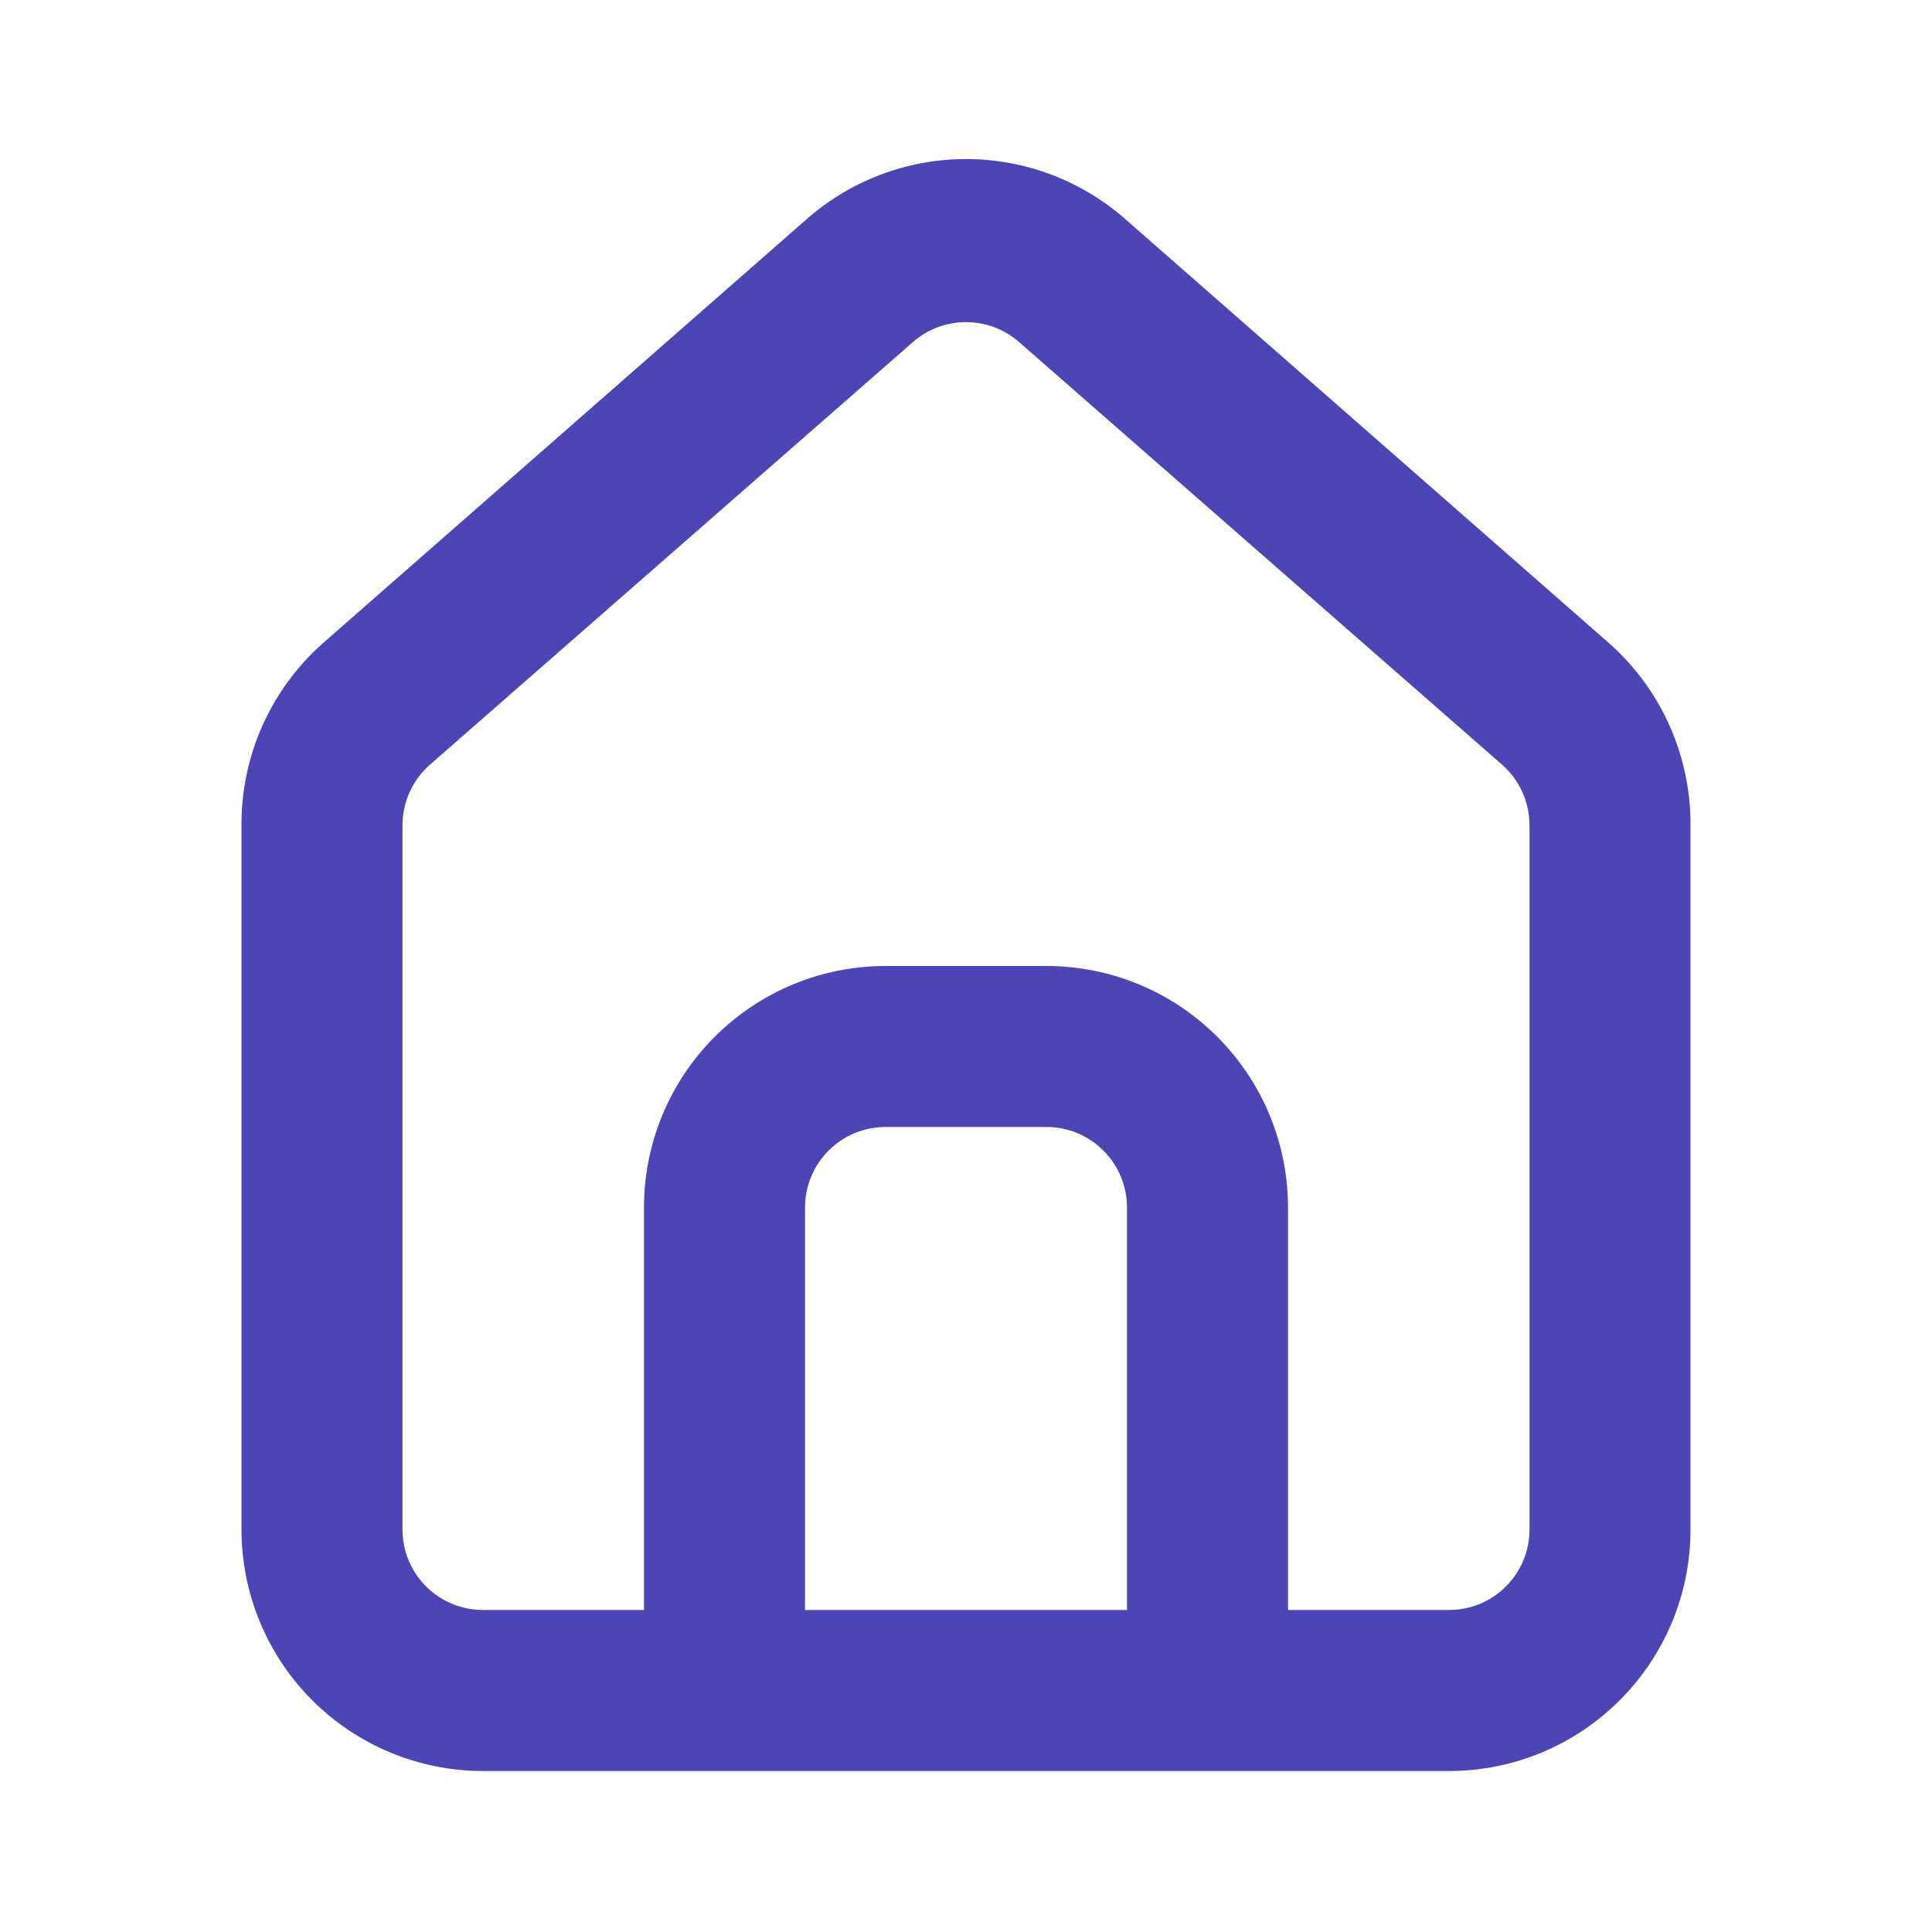
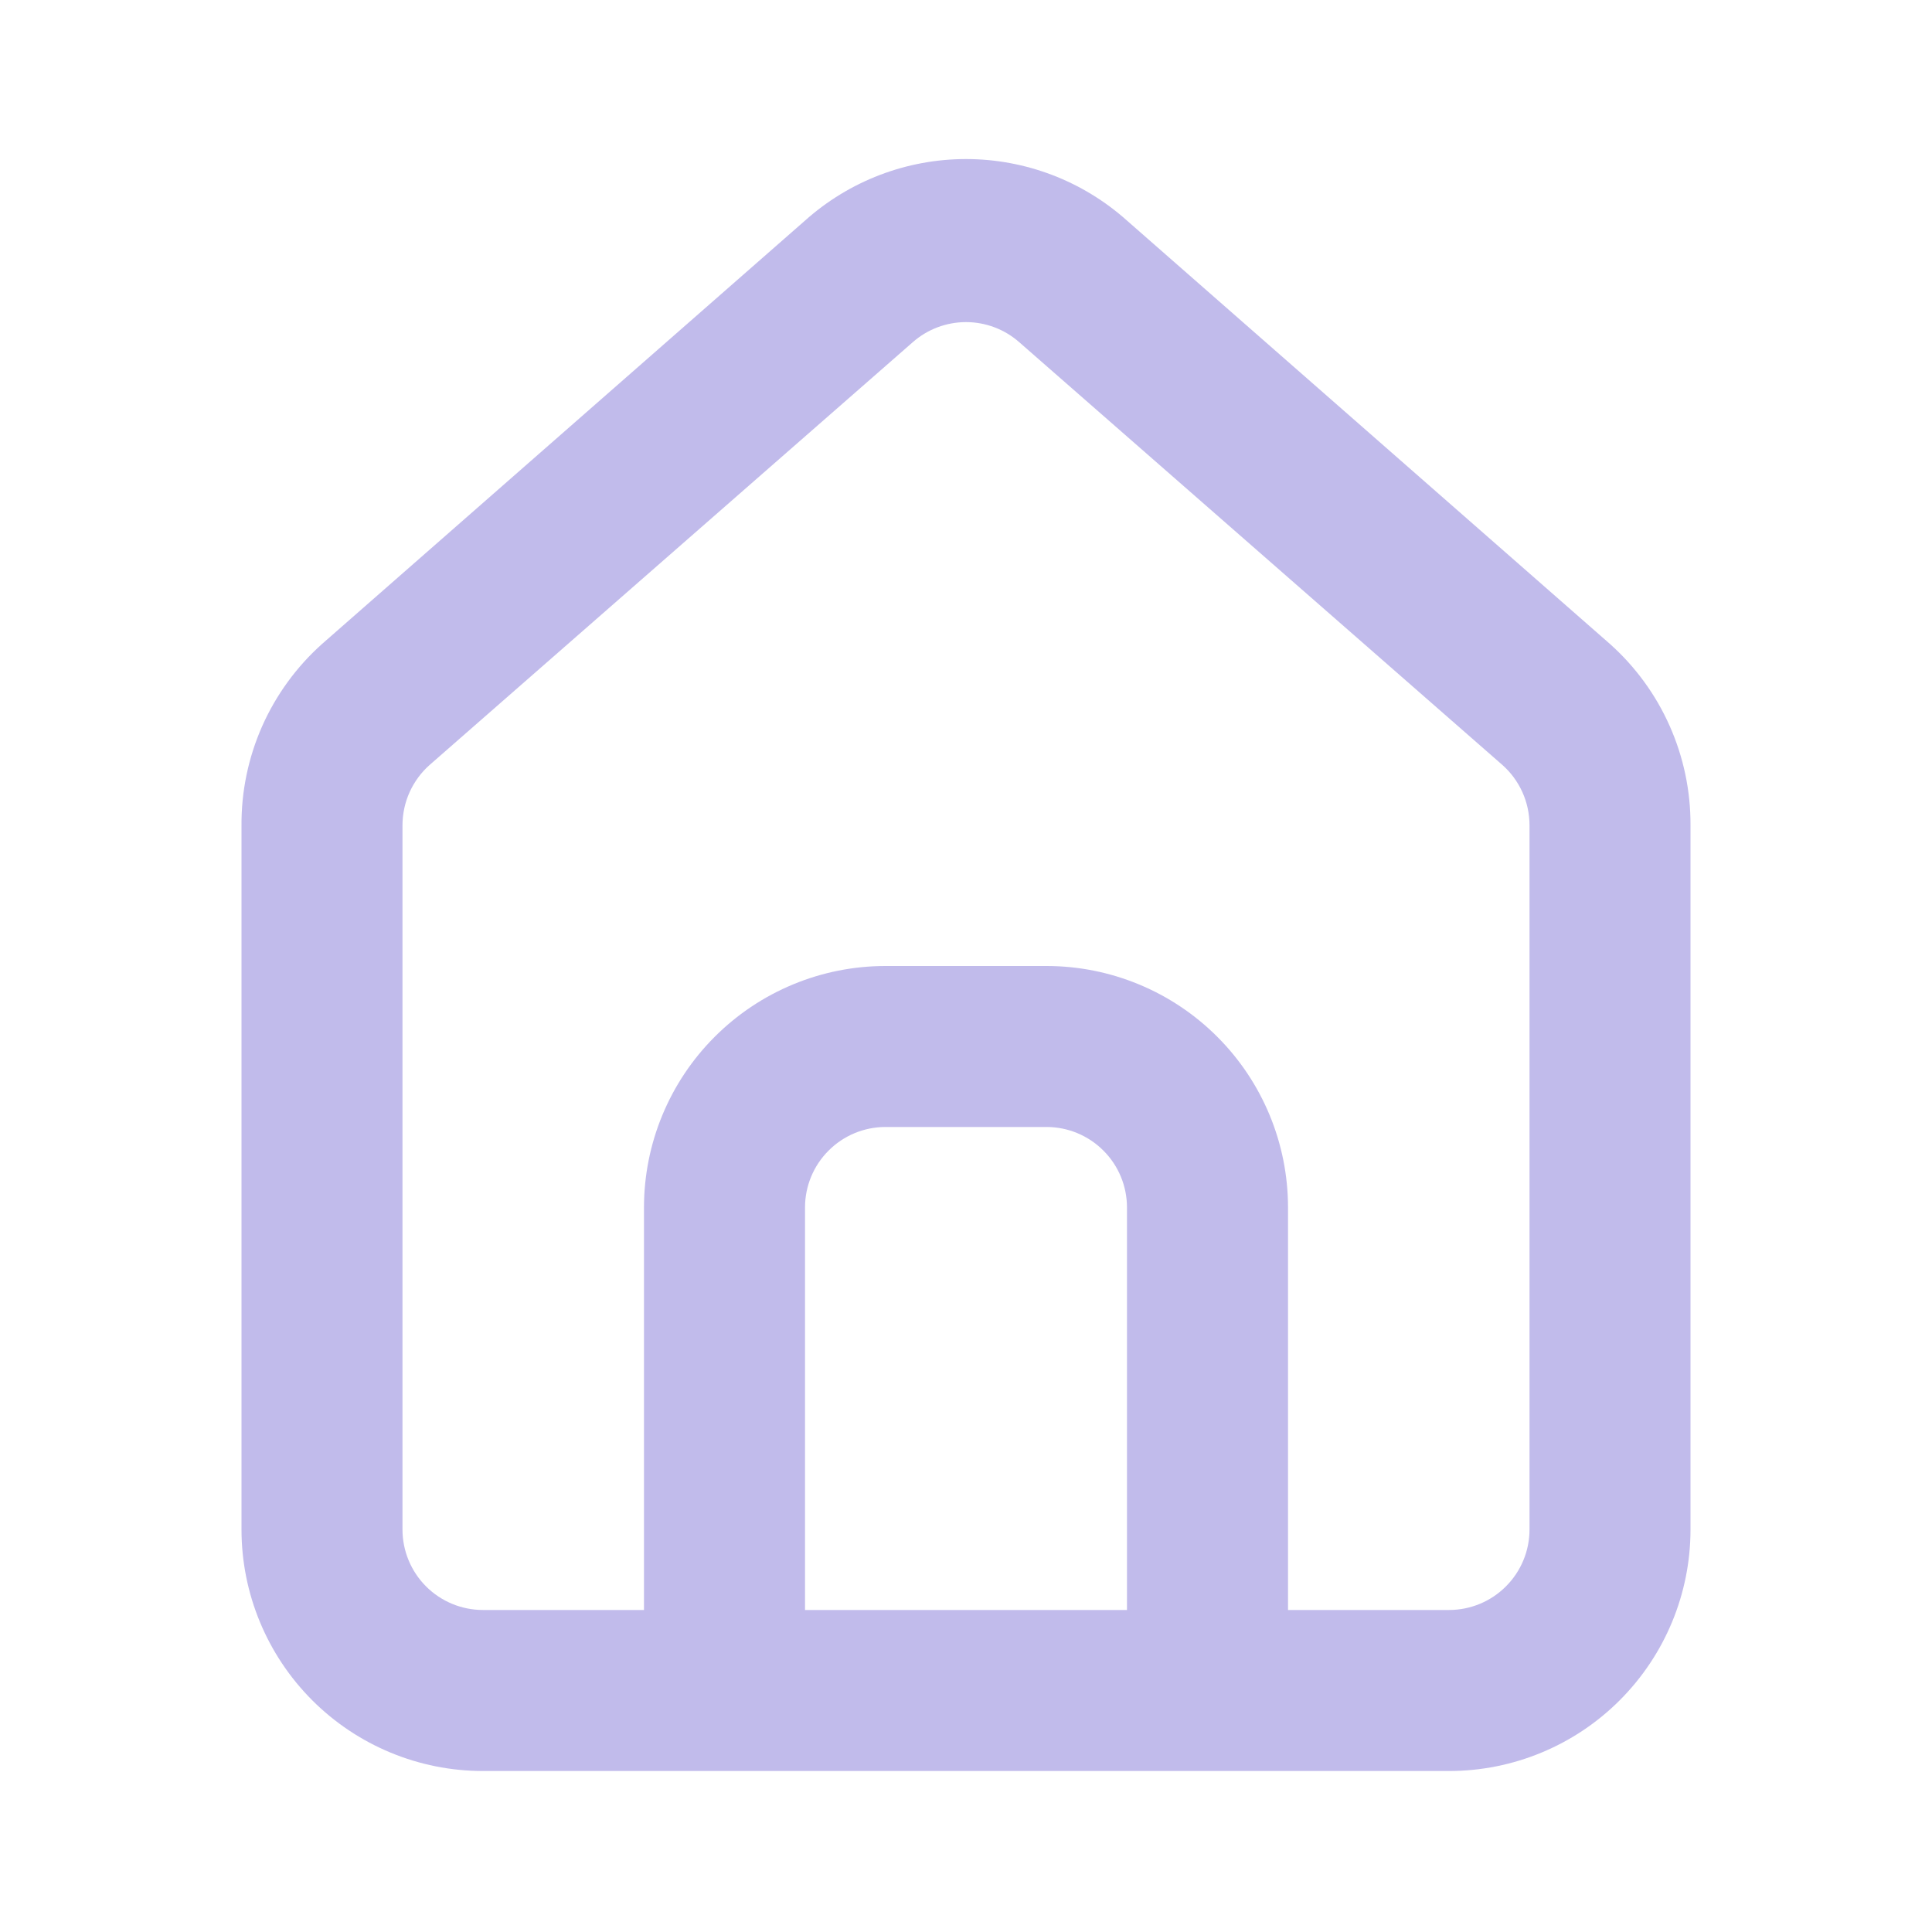
<svg xmlns="http://www.w3.org/2000/svg" width="40" height="40" viewBox="0 0 40 40" fill="none">
  <g id="Home">
-     <path id="Vector" d="M33.333 13.333L23.333 4.567C22.417 3.747 21.23 3.293 20 3.293C18.77 3.293 17.583 3.747 16.667 4.567L6.667 13.333C6.137 13.807 5.715 14.388 5.427 15.037C5.14 15.687 4.994 16.39 5 17.1V31.667C5 32.993 5.527 34.264 6.464 35.202C7.402 36.14 8.674 36.667 10 36.667H30C31.326 36.667 32.598 36.14 33.535 35.202C34.473 34.264 35 32.993 35 31.667V17.083C35.003 16.376 34.856 15.676 34.569 15.03C34.282 14.383 33.861 13.805 33.333 13.333ZM23.333 33.333H16.667V25C16.667 24.558 16.842 24.134 17.155 23.822C17.467 23.509 17.891 23.333 18.333 23.333H21.667C22.109 23.333 22.533 23.509 22.845 23.822C23.158 24.134 23.333 24.558 23.333 25V33.333ZM31.667 31.667C31.667 32.109 31.491 32.533 31.178 32.845C30.866 33.158 30.442 33.333 30 33.333H26.667V25C26.667 23.674 26.14 22.402 25.202 21.465C24.265 20.527 22.993 20 21.667 20H18.333C17.007 20 15.736 20.527 14.798 21.465C13.86 22.402 13.333 23.674 13.333 25V33.333H10C9.558 33.333 9.134 33.158 8.821 32.845C8.509 32.533 8.333 32.109 8.333 31.667V17.083C8.334 16.847 8.384 16.613 8.482 16.397C8.58 16.182 8.722 15.989 8.9 15.833L18.9 7.083C19.204 6.816 19.595 6.669 20 6.669C20.405 6.669 20.796 6.816 21.1 7.083L31.1 15.833C31.278 15.989 31.42 16.182 31.518 16.397C31.616 16.613 31.666 16.847 31.667 17.083V31.667Z" fill="#4D44B5" />
+     <path id="Vector" d="M33.333 13.333L23.333 4.567C22.417 3.747 21.23 3.293 20 3.293C18.77 3.293 17.583 3.747 16.667 4.567L6.667 13.333C6.137 13.807 5.715 14.388 5.427 15.037C5.14 15.687 4.994 16.39 5 17.1V31.667C5 32.993 5.527 34.264 6.464 35.202C7.402 36.14 8.674 36.667 10 36.667H30C31.326 36.667 32.598 36.14 33.535 35.202C34.473 34.264 35 32.993 35 31.667V17.083C35.003 16.376 34.856 15.676 34.569 15.03C34.282 14.383 33.861 13.805 33.333 13.333ZM23.333 33.333H16.667V25C16.667 24.558 16.842 24.134 17.155 23.822C17.467 23.509 17.891 23.333 18.333 23.333H21.667C22.109 23.333 22.533 23.509 22.845 23.822C23.158 24.134 23.333 24.558 23.333 25V33.333ZM31.667 31.667C31.667 32.109 31.491 32.533 31.178 32.845C30.866 33.158 30.442 33.333 30 33.333H26.667V25C26.667 23.674 26.14 22.402 25.202 21.465C24.265 20.527 22.993 20 21.667 20H18.333C17.007 20 15.736 20.527 14.798 21.465C13.86 22.402 13.333 23.674 13.333 25V33.333H10C9.558 33.333 9.134 33.158 8.821 32.845C8.509 32.533 8.333 32.109 8.333 31.667V17.083C8.334 16.847 8.384 16.613 8.482 16.397C8.58 16.182 8.722 15.989 8.9 15.833L18.9 7.083C19.204 6.816 19.595 6.669 20 6.669C20.405 6.669 20.796 6.816 21.1 7.083L31.1 15.833C31.278 15.989 31.42 16.182 31.518 16.397C31.616 16.613 31.666 16.847 31.667 17.083V31.667Z" fill="#C1BBEB" />
  </g>
</svg>
